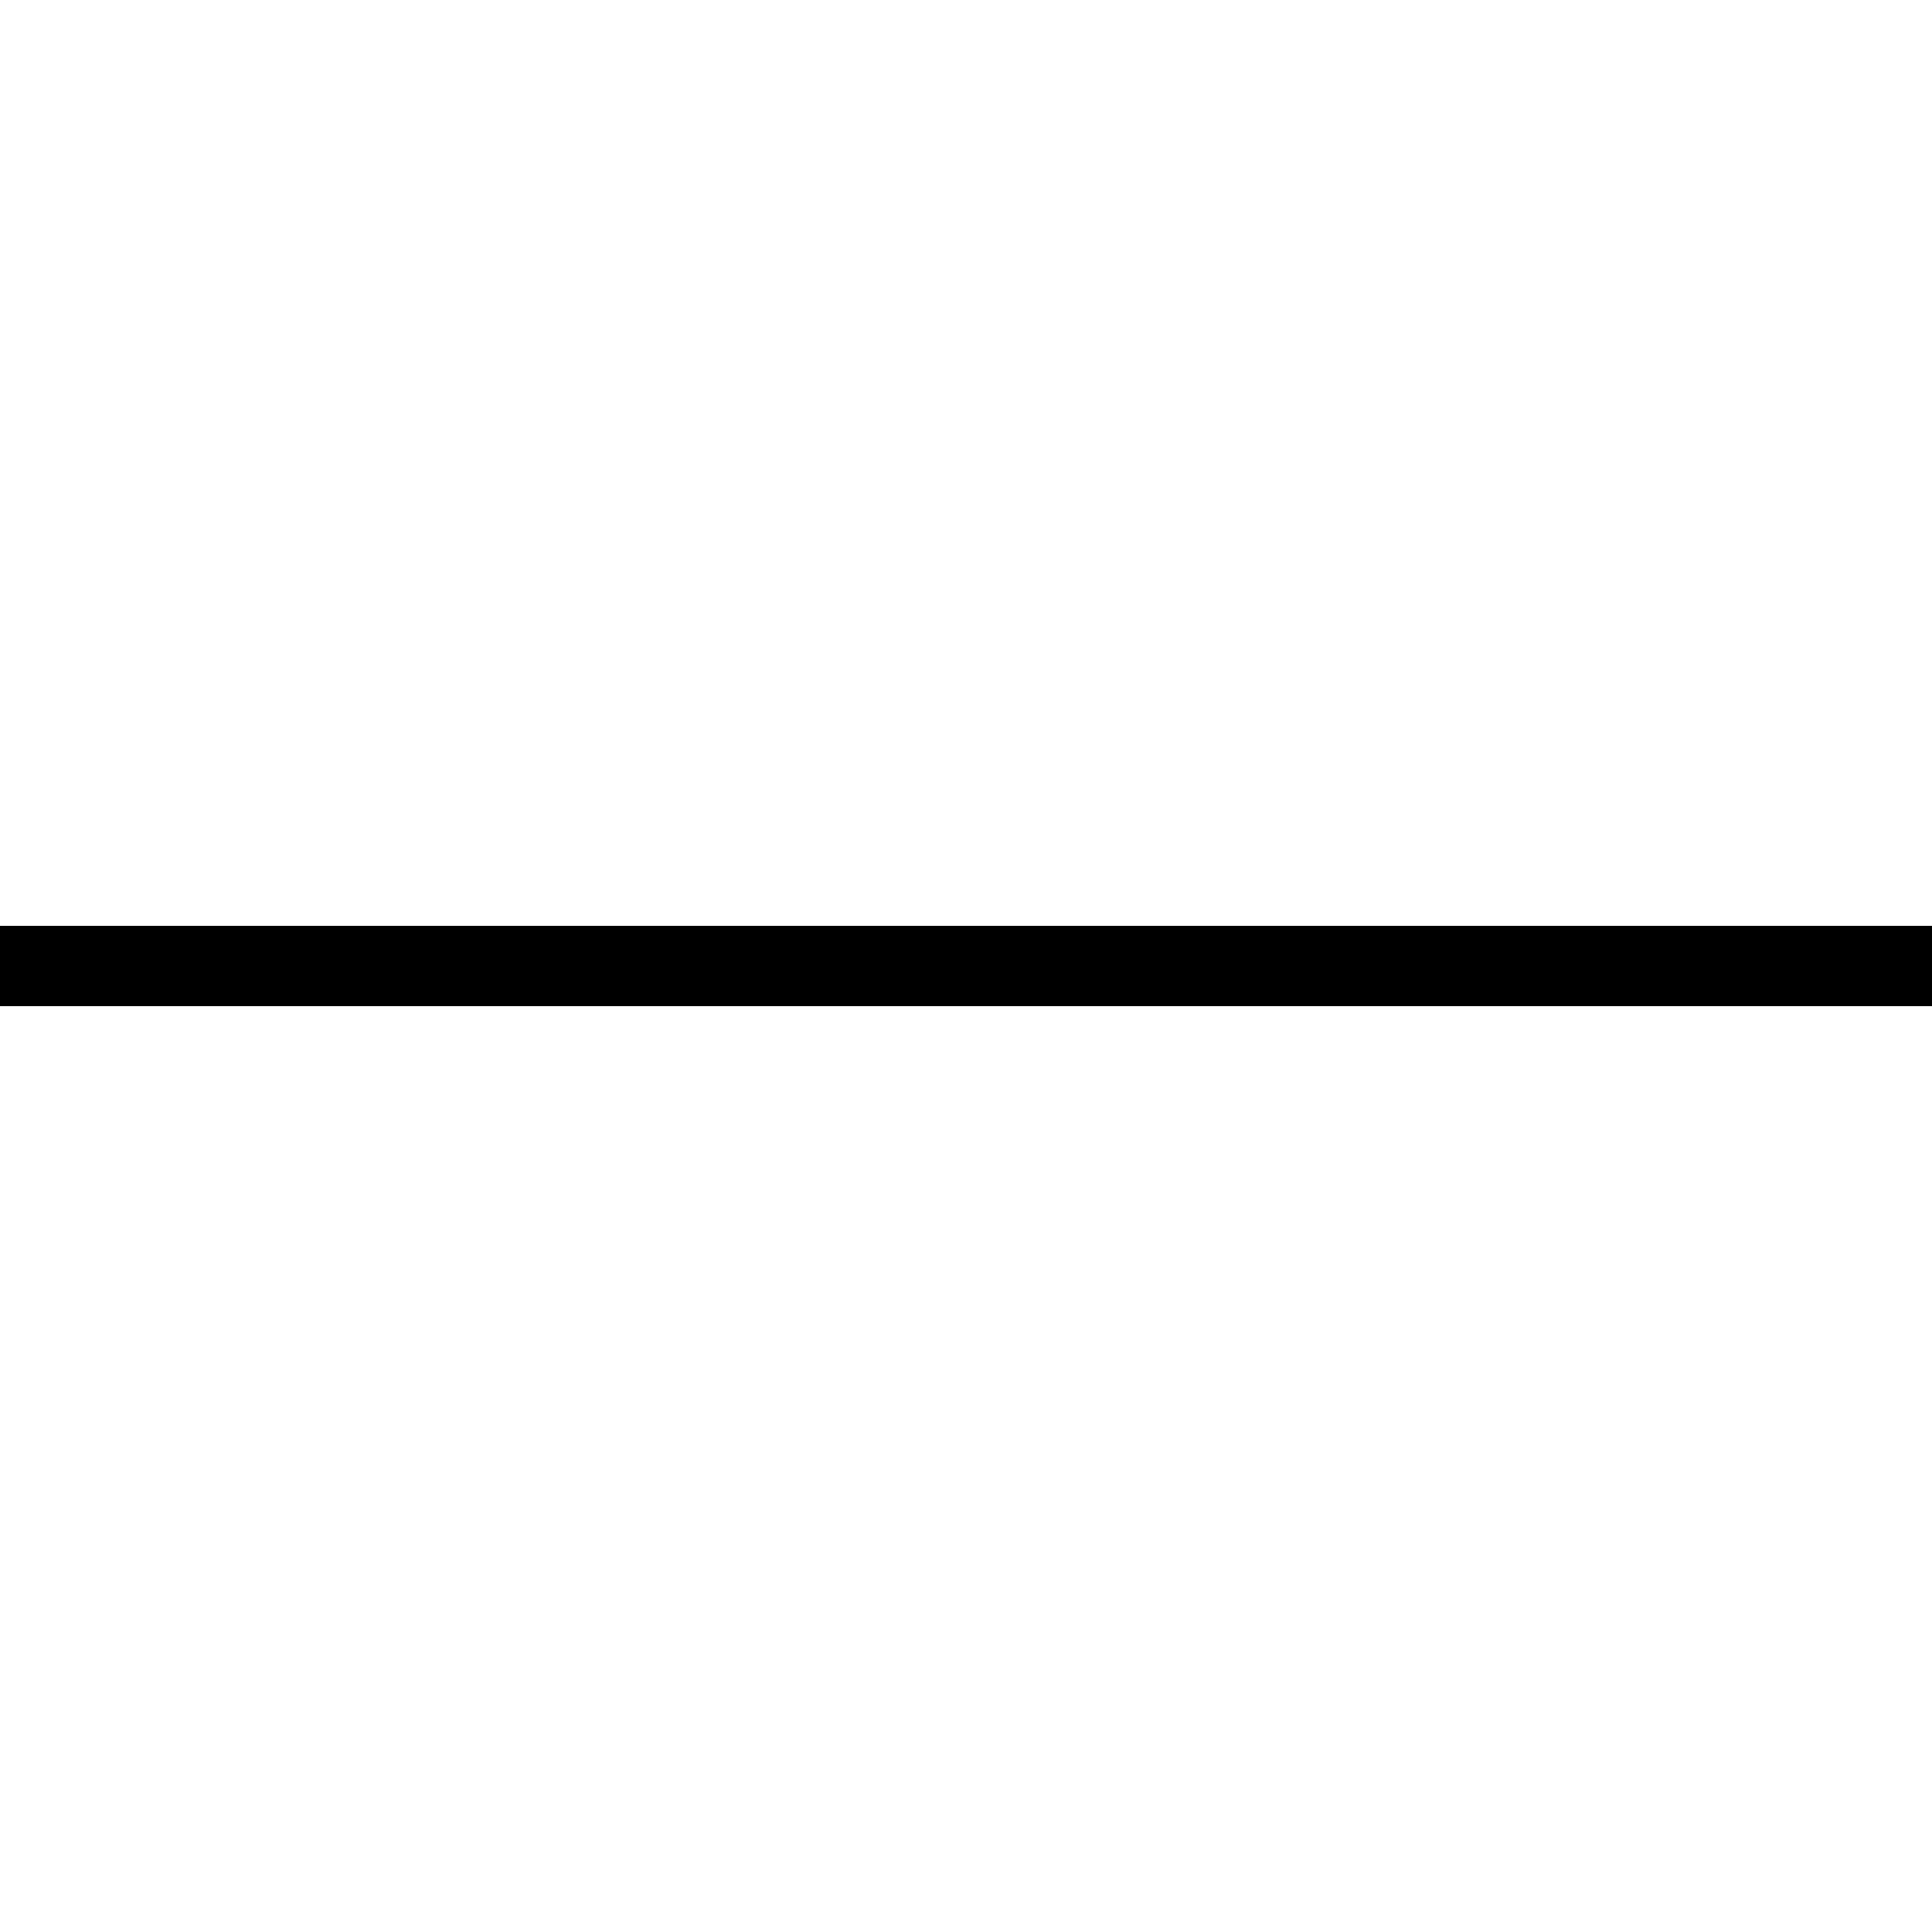
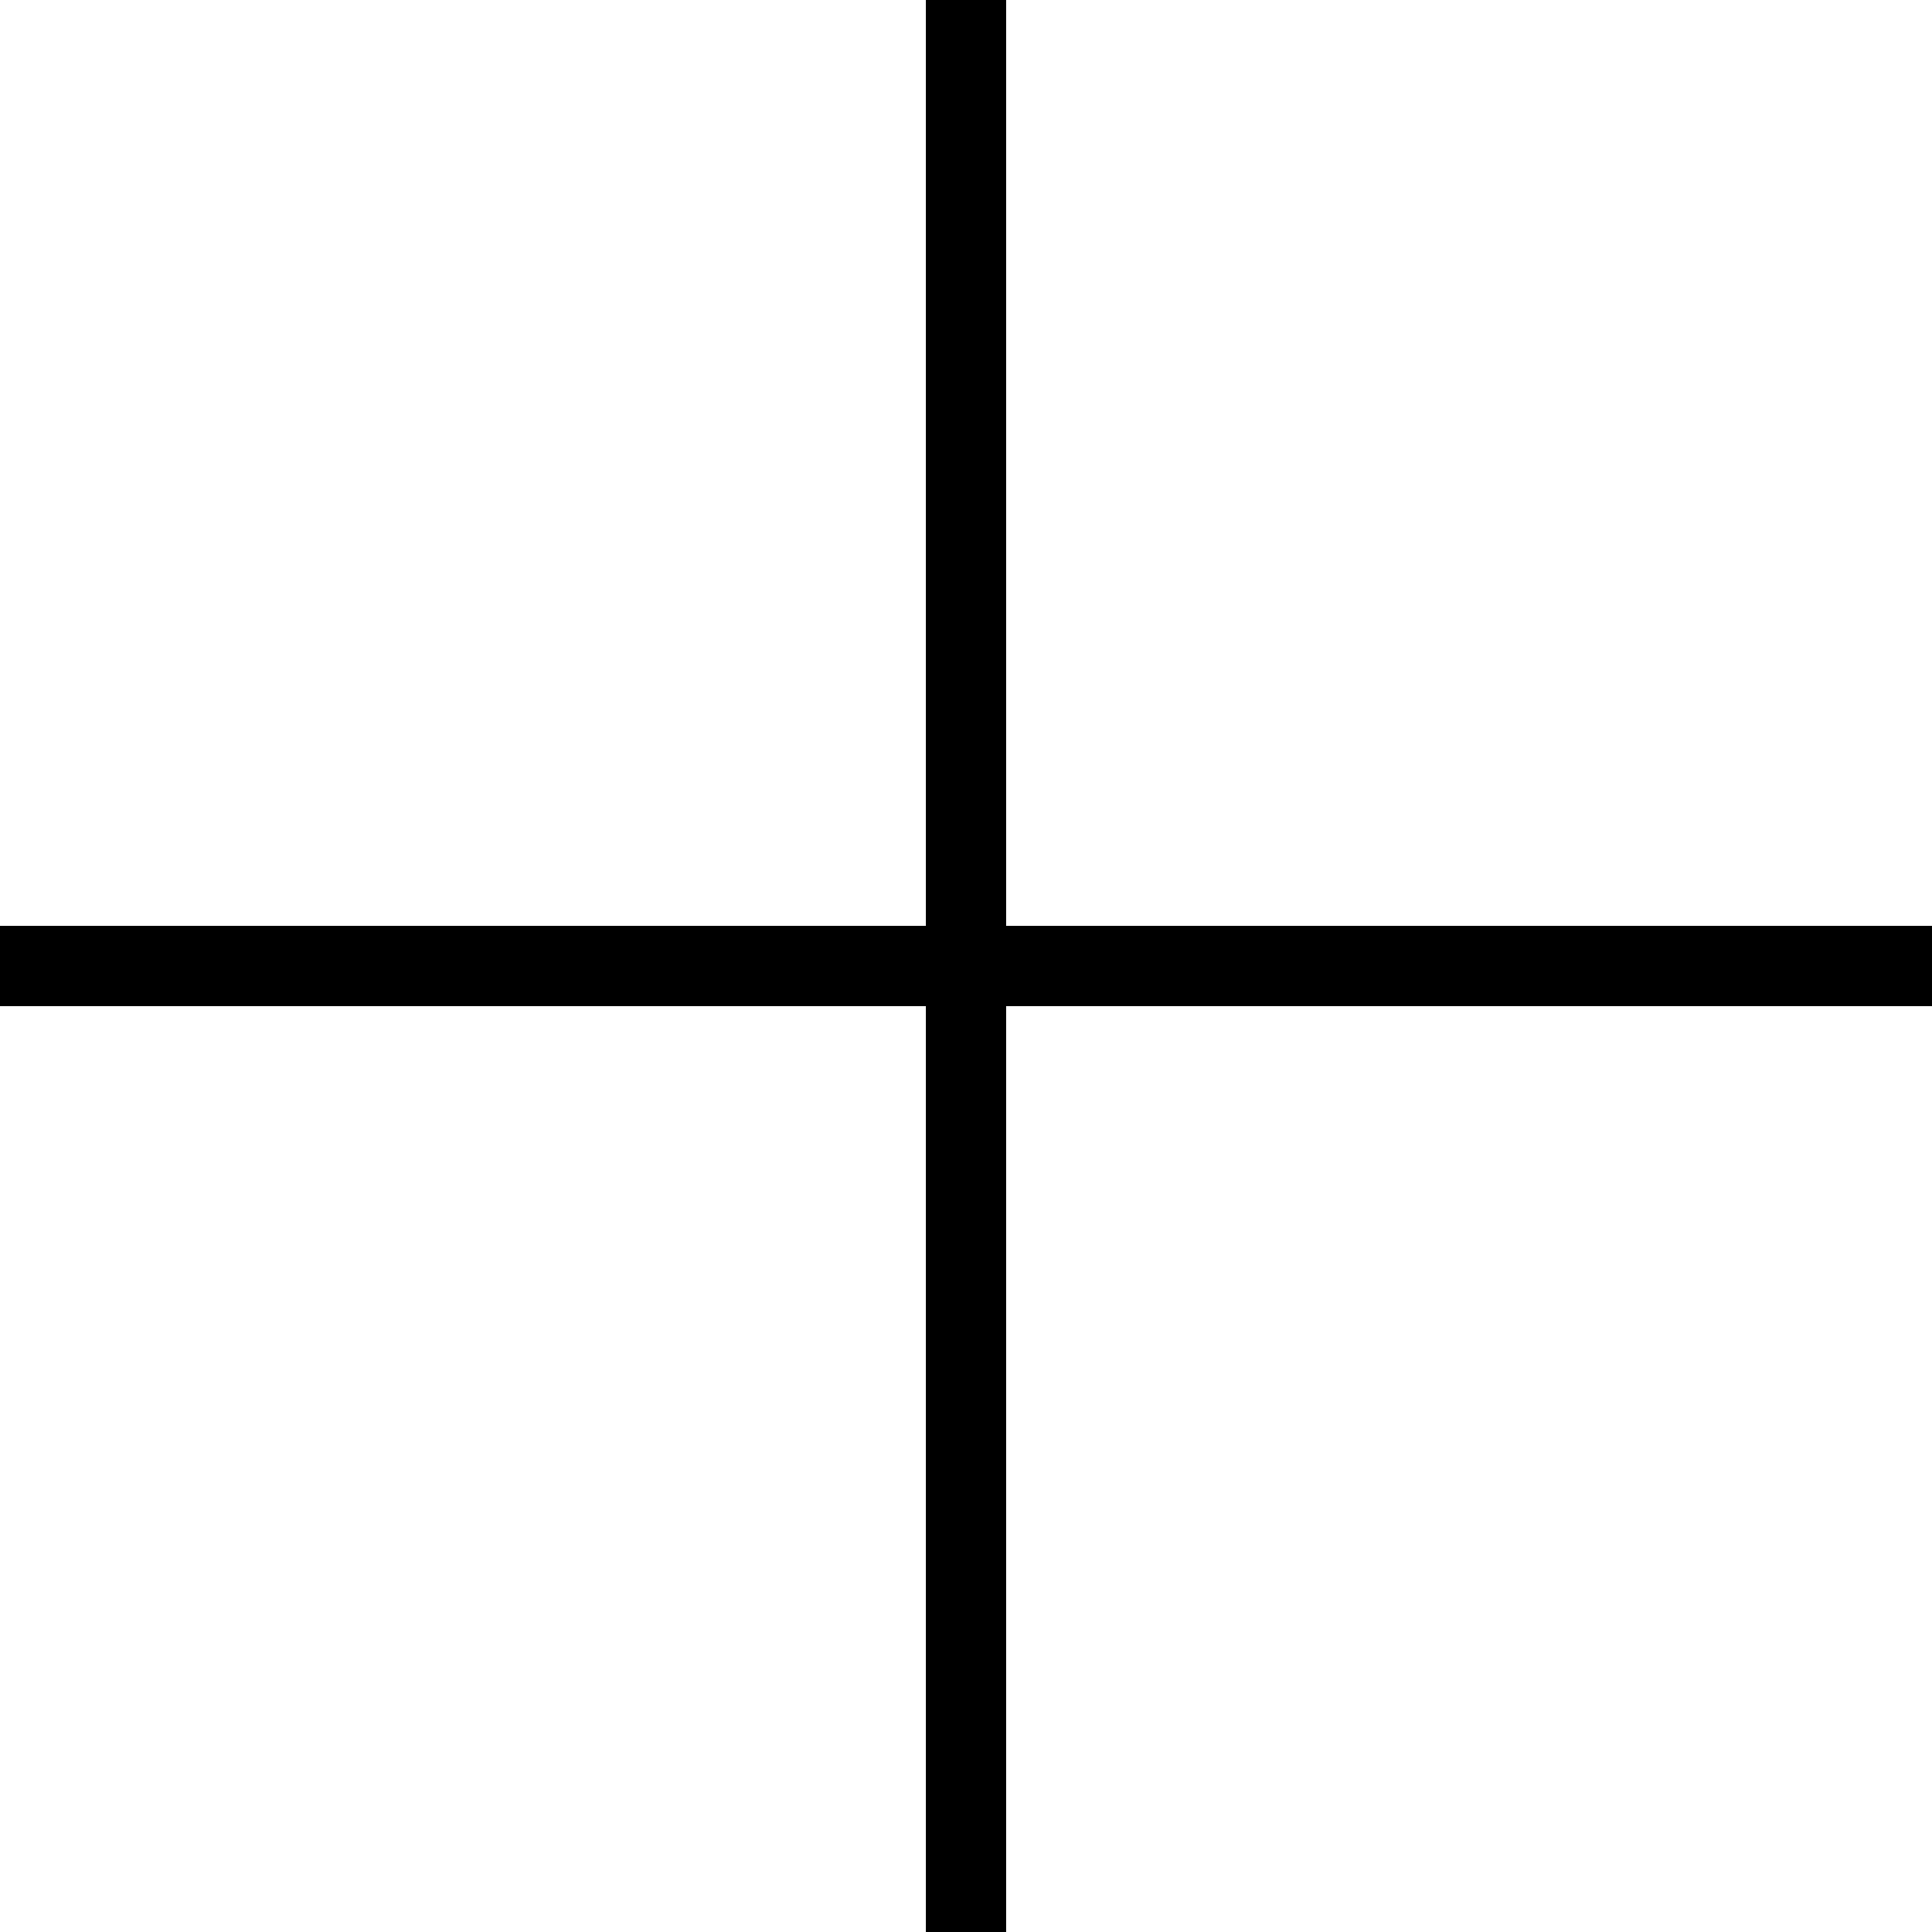
<svg part="wires" width="48" height="48" viewBox="0 0 48 48" preserveAspectRatio="none">
  <line part="wire-input" x1="0" y1="24" x2="24" y2="24" stroke-width="2" stroke="currentColor" vector-effect="non-scaling-stroke" />
  <line part="wire-output" x1="24" y1="24" x2="48" y2="24" stroke-width="2" stroke="currentColor" vector-effect="non-scaling-stroke" />
+   <line id="wire-top" part="wire-top" x1="24" y1="0" x2="24" y2="24" stroke-width="2" stroke="currentColor" vector-effect="non-scaling-stroke" />
+   <line id="wire-bottom" part="wire-bottom" x1="24" y1="48" x2="24" y2="24" stroke-width="2" stroke="currentColor" vector-effect="non-scaling-stroke" />
</svg>
